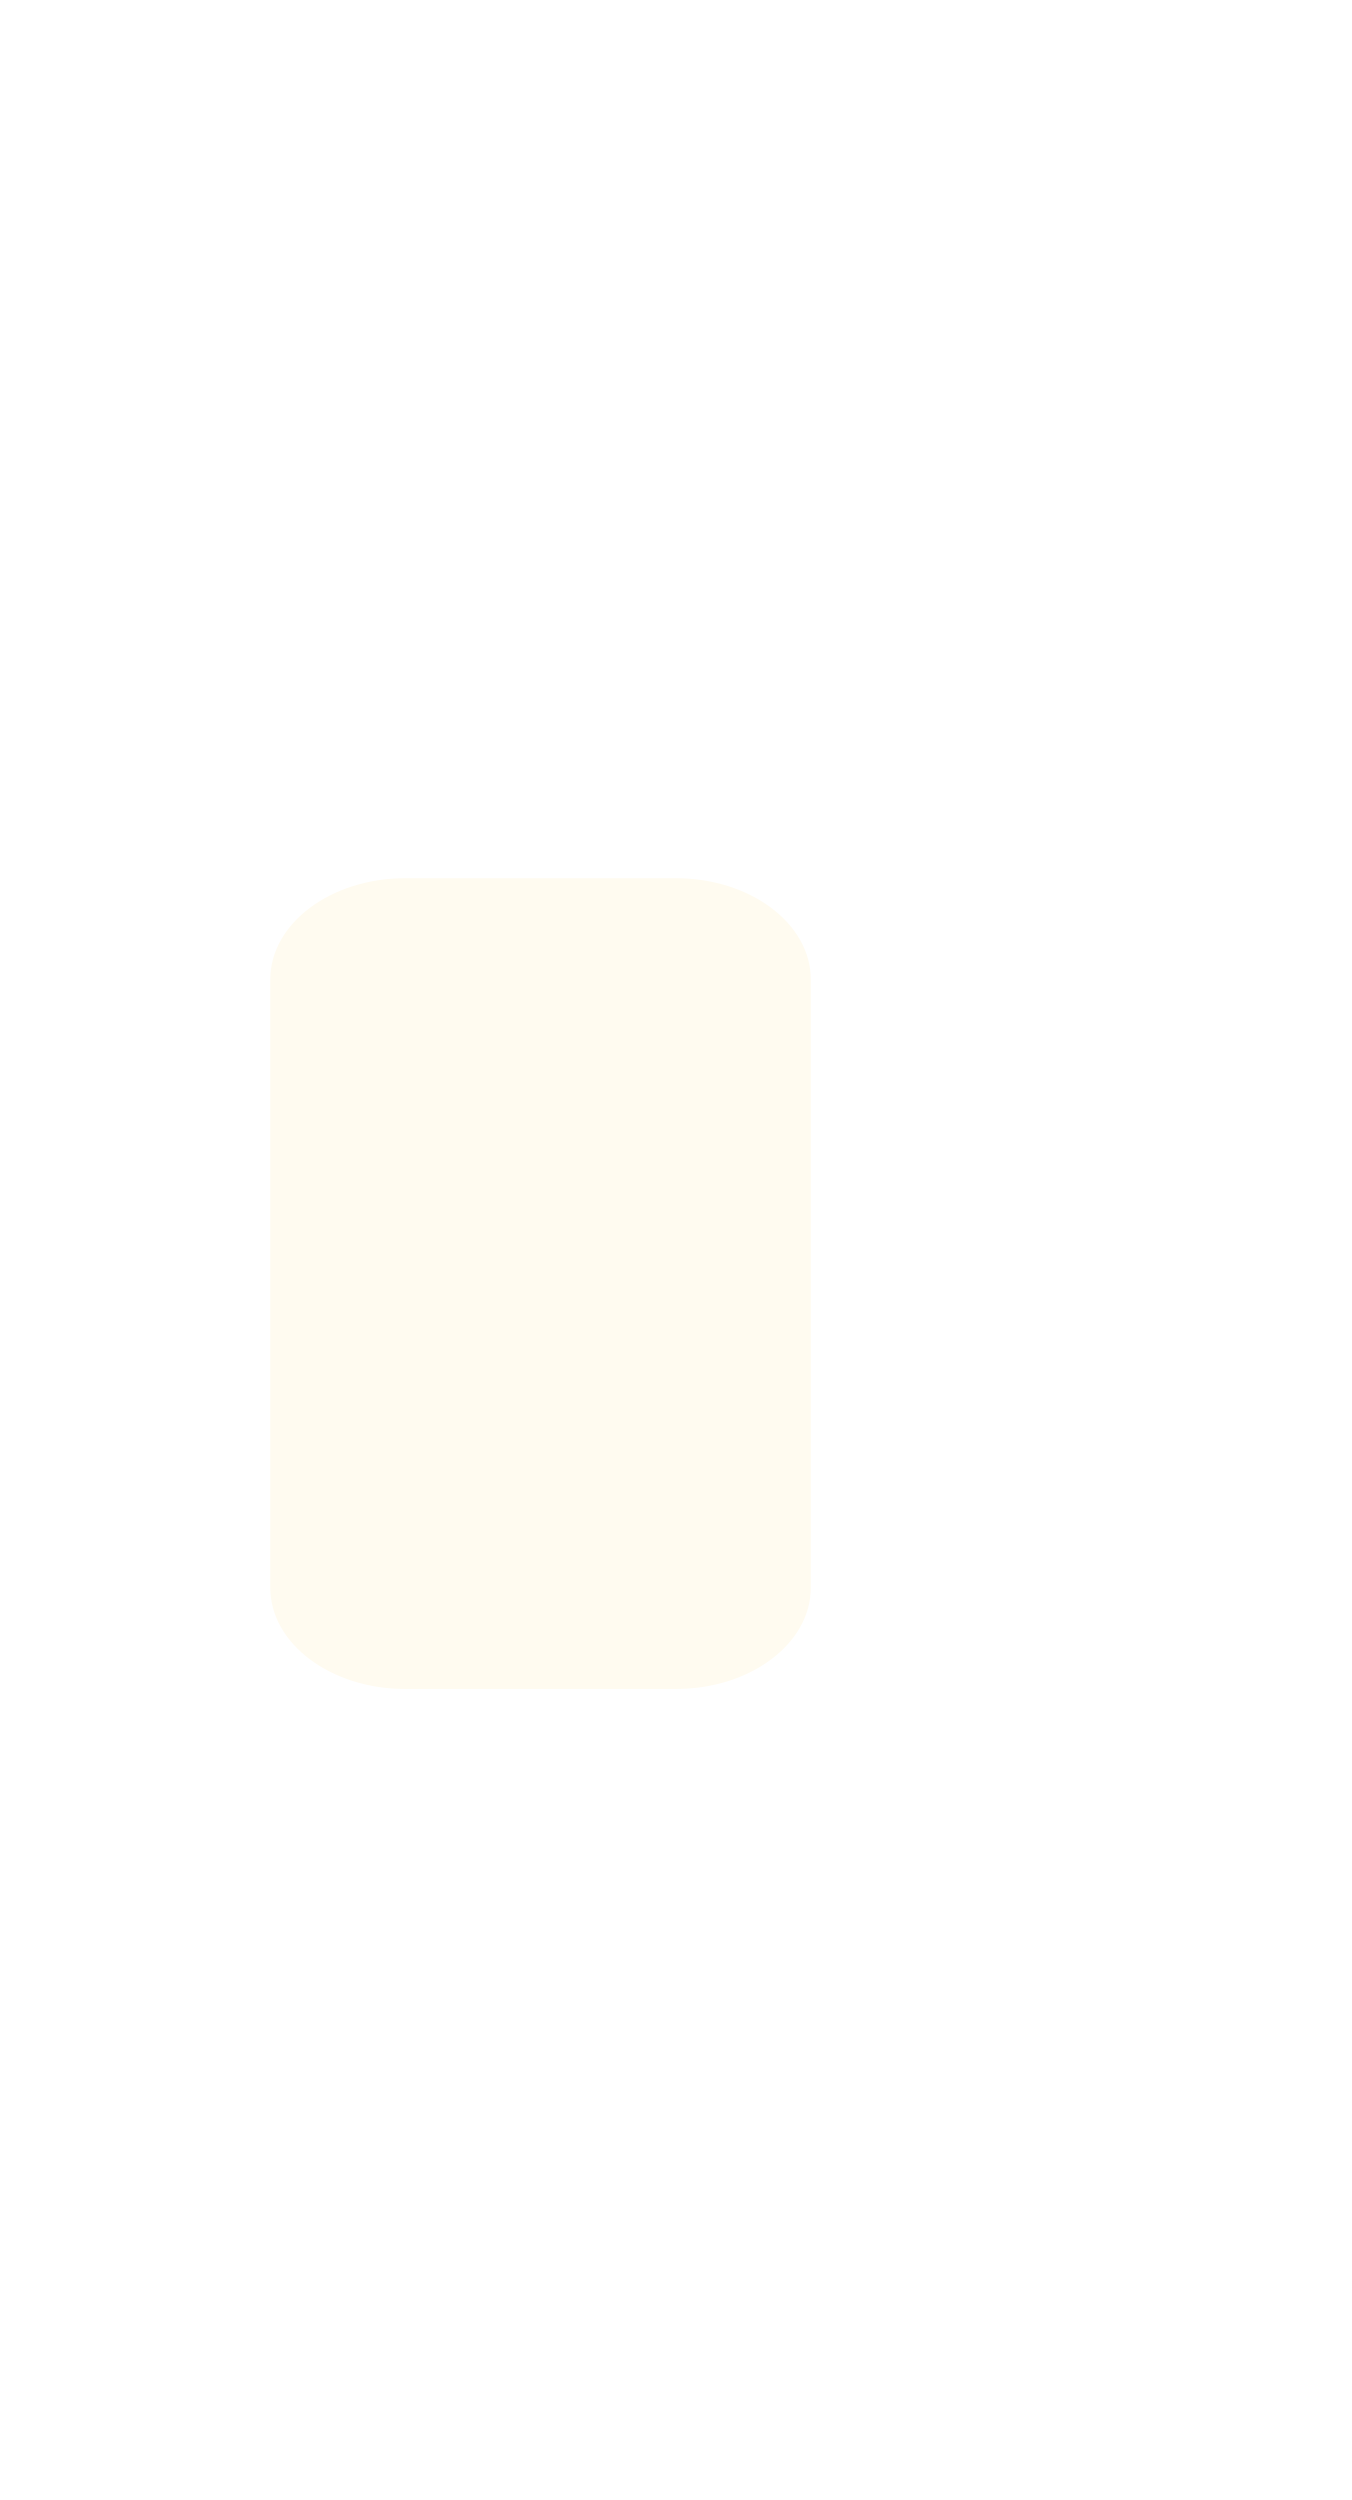
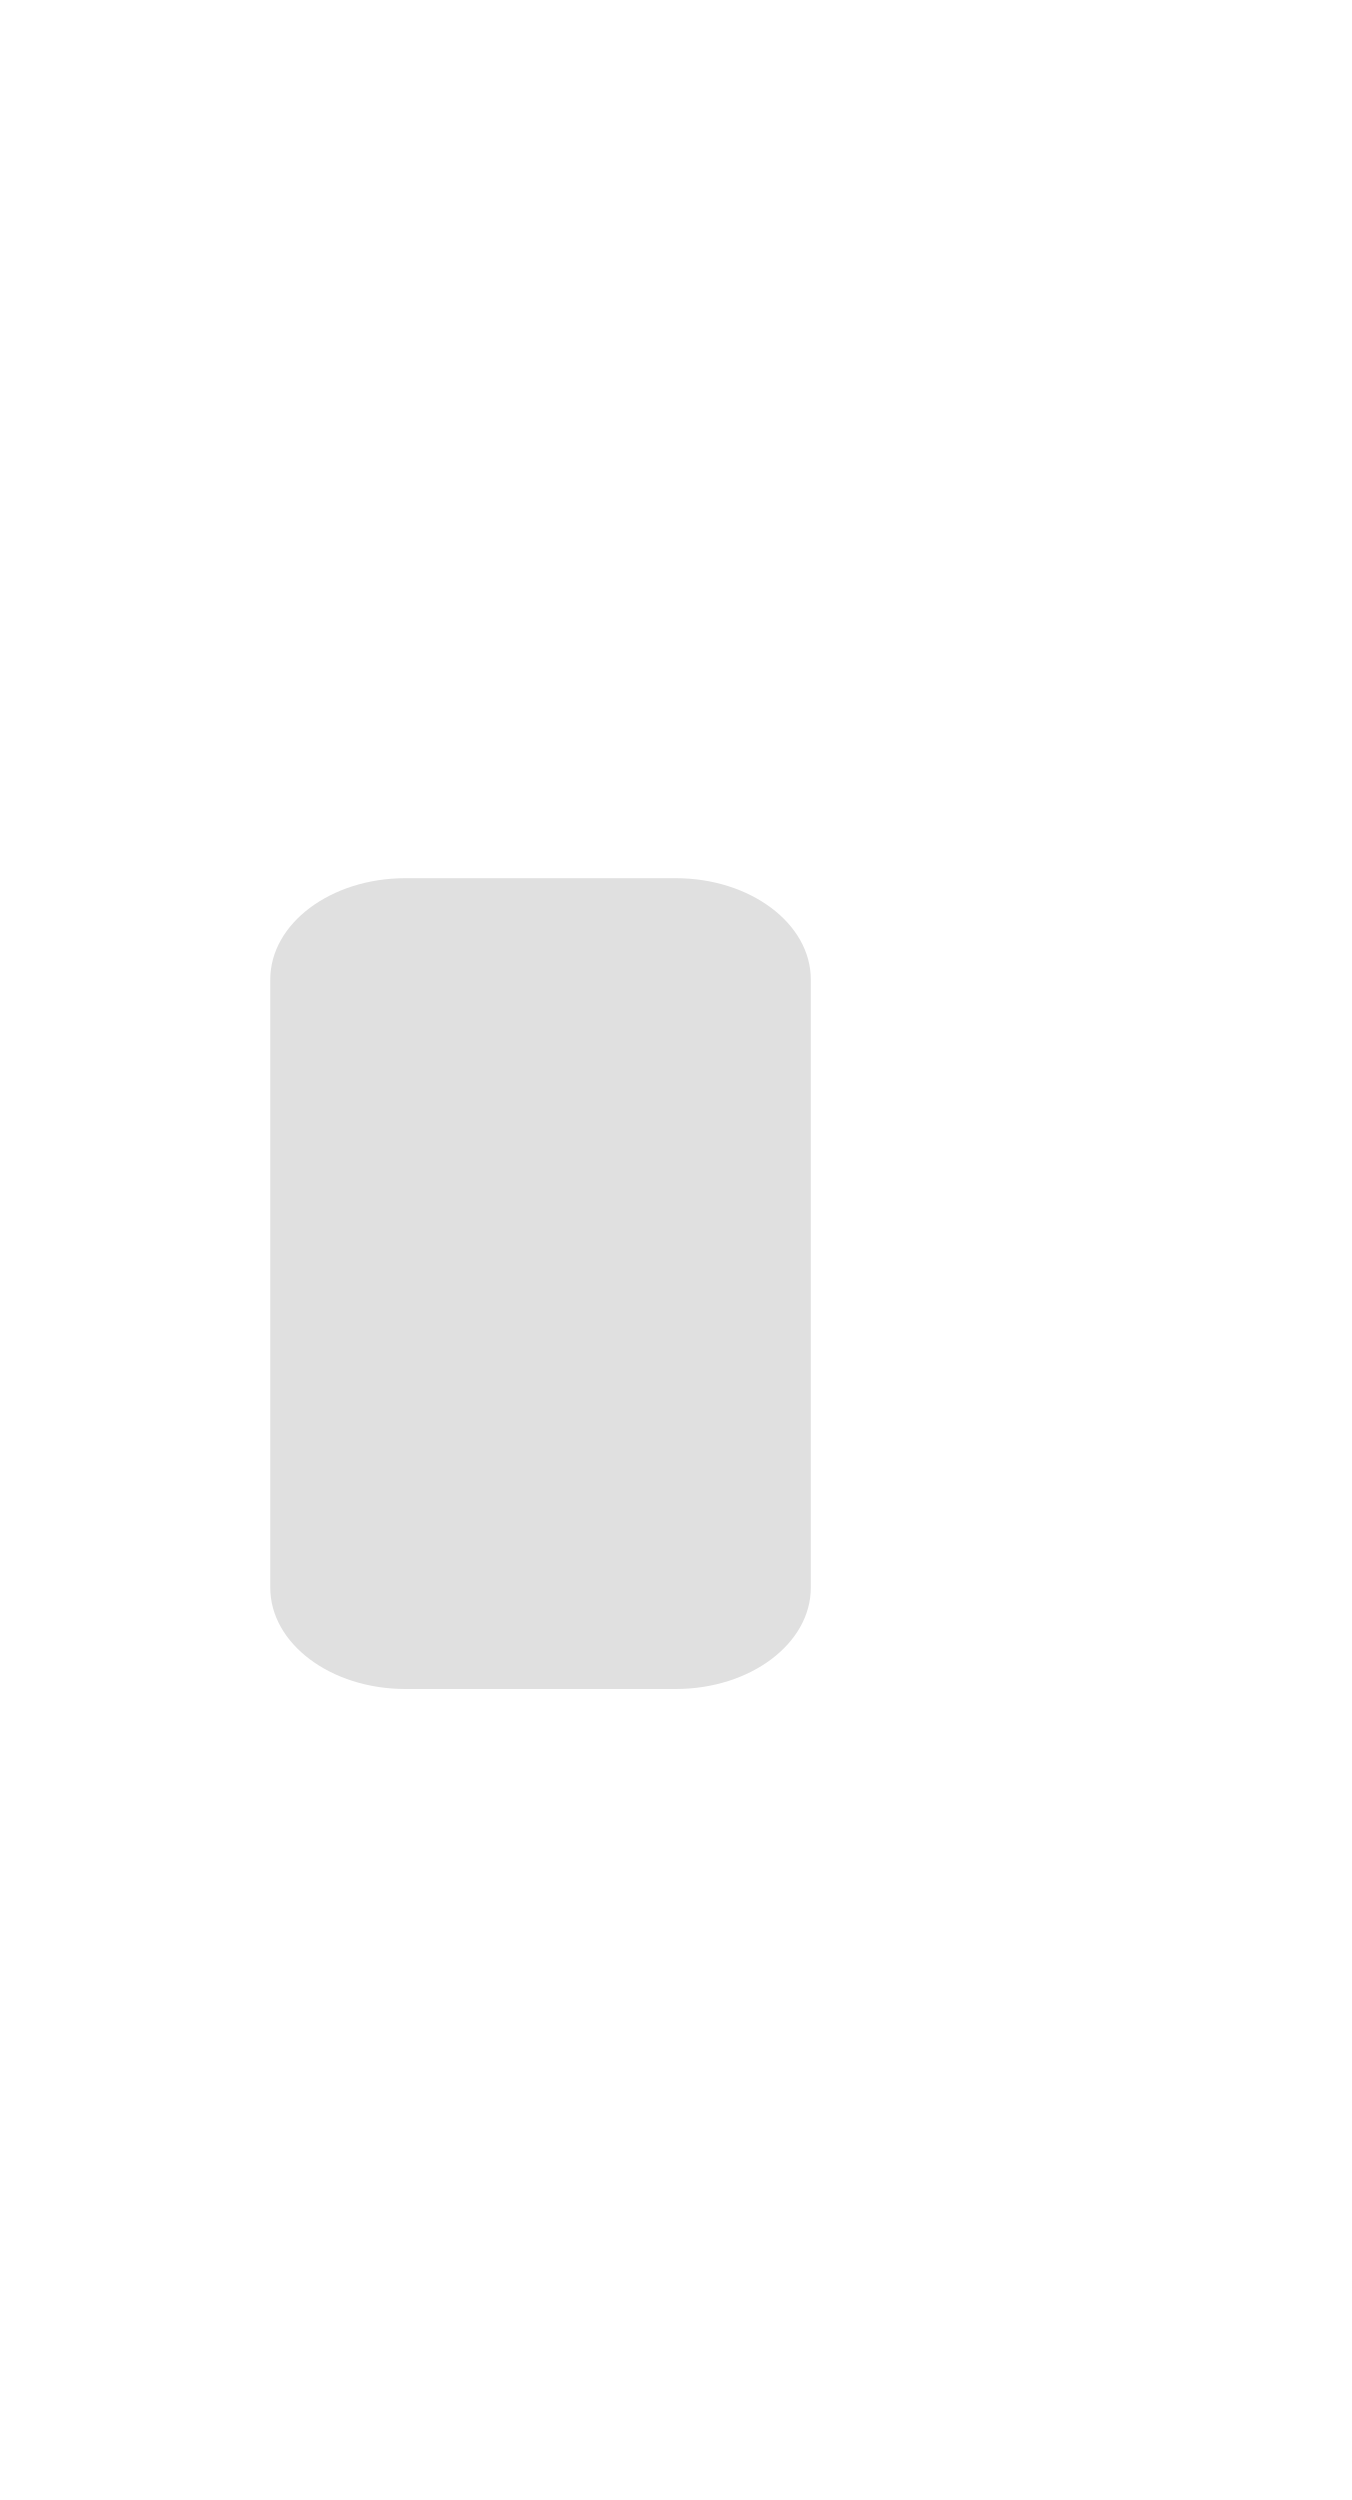
<svg xmlns="http://www.w3.org/2000/svg" width="20" height="37">
  <defs>
    <clipPath>
-       <rect y="1015.36" x="20" height="37" width="20" opacity="0.12" fill="#1982c4" color="#34272a" />
+       <rect y="1015.36" x="20" height="37" width="20" opacity="0.12" fill="#81a2be" color="#282a2e" />
    </clipPath>
    <clipPath>
-       <rect y="1033.36" x="20" height="19" width="10" opacity="0.12" fill="#1982c4" color="#34272a" />
+       <rect y="1033.36" x="20" height="19" width="10" opacity="0.12" fill="#81a2be" color="#282a2e" />
    </clipPath>
  </defs>
  <g transform="translate(0,-1015.362)">
    <g transform="matrix(2,0,0,1.499997,0,-530.6777)">
-       <rect rx="1" y="1039.36" x="2" height="8" width="4" fill="#fffbf0" />
+       <rect rx="1" y="1039.36" x="2" height="8" width="4" fill="#e0e0e0" />
    </g>
  </g>
</svg>
